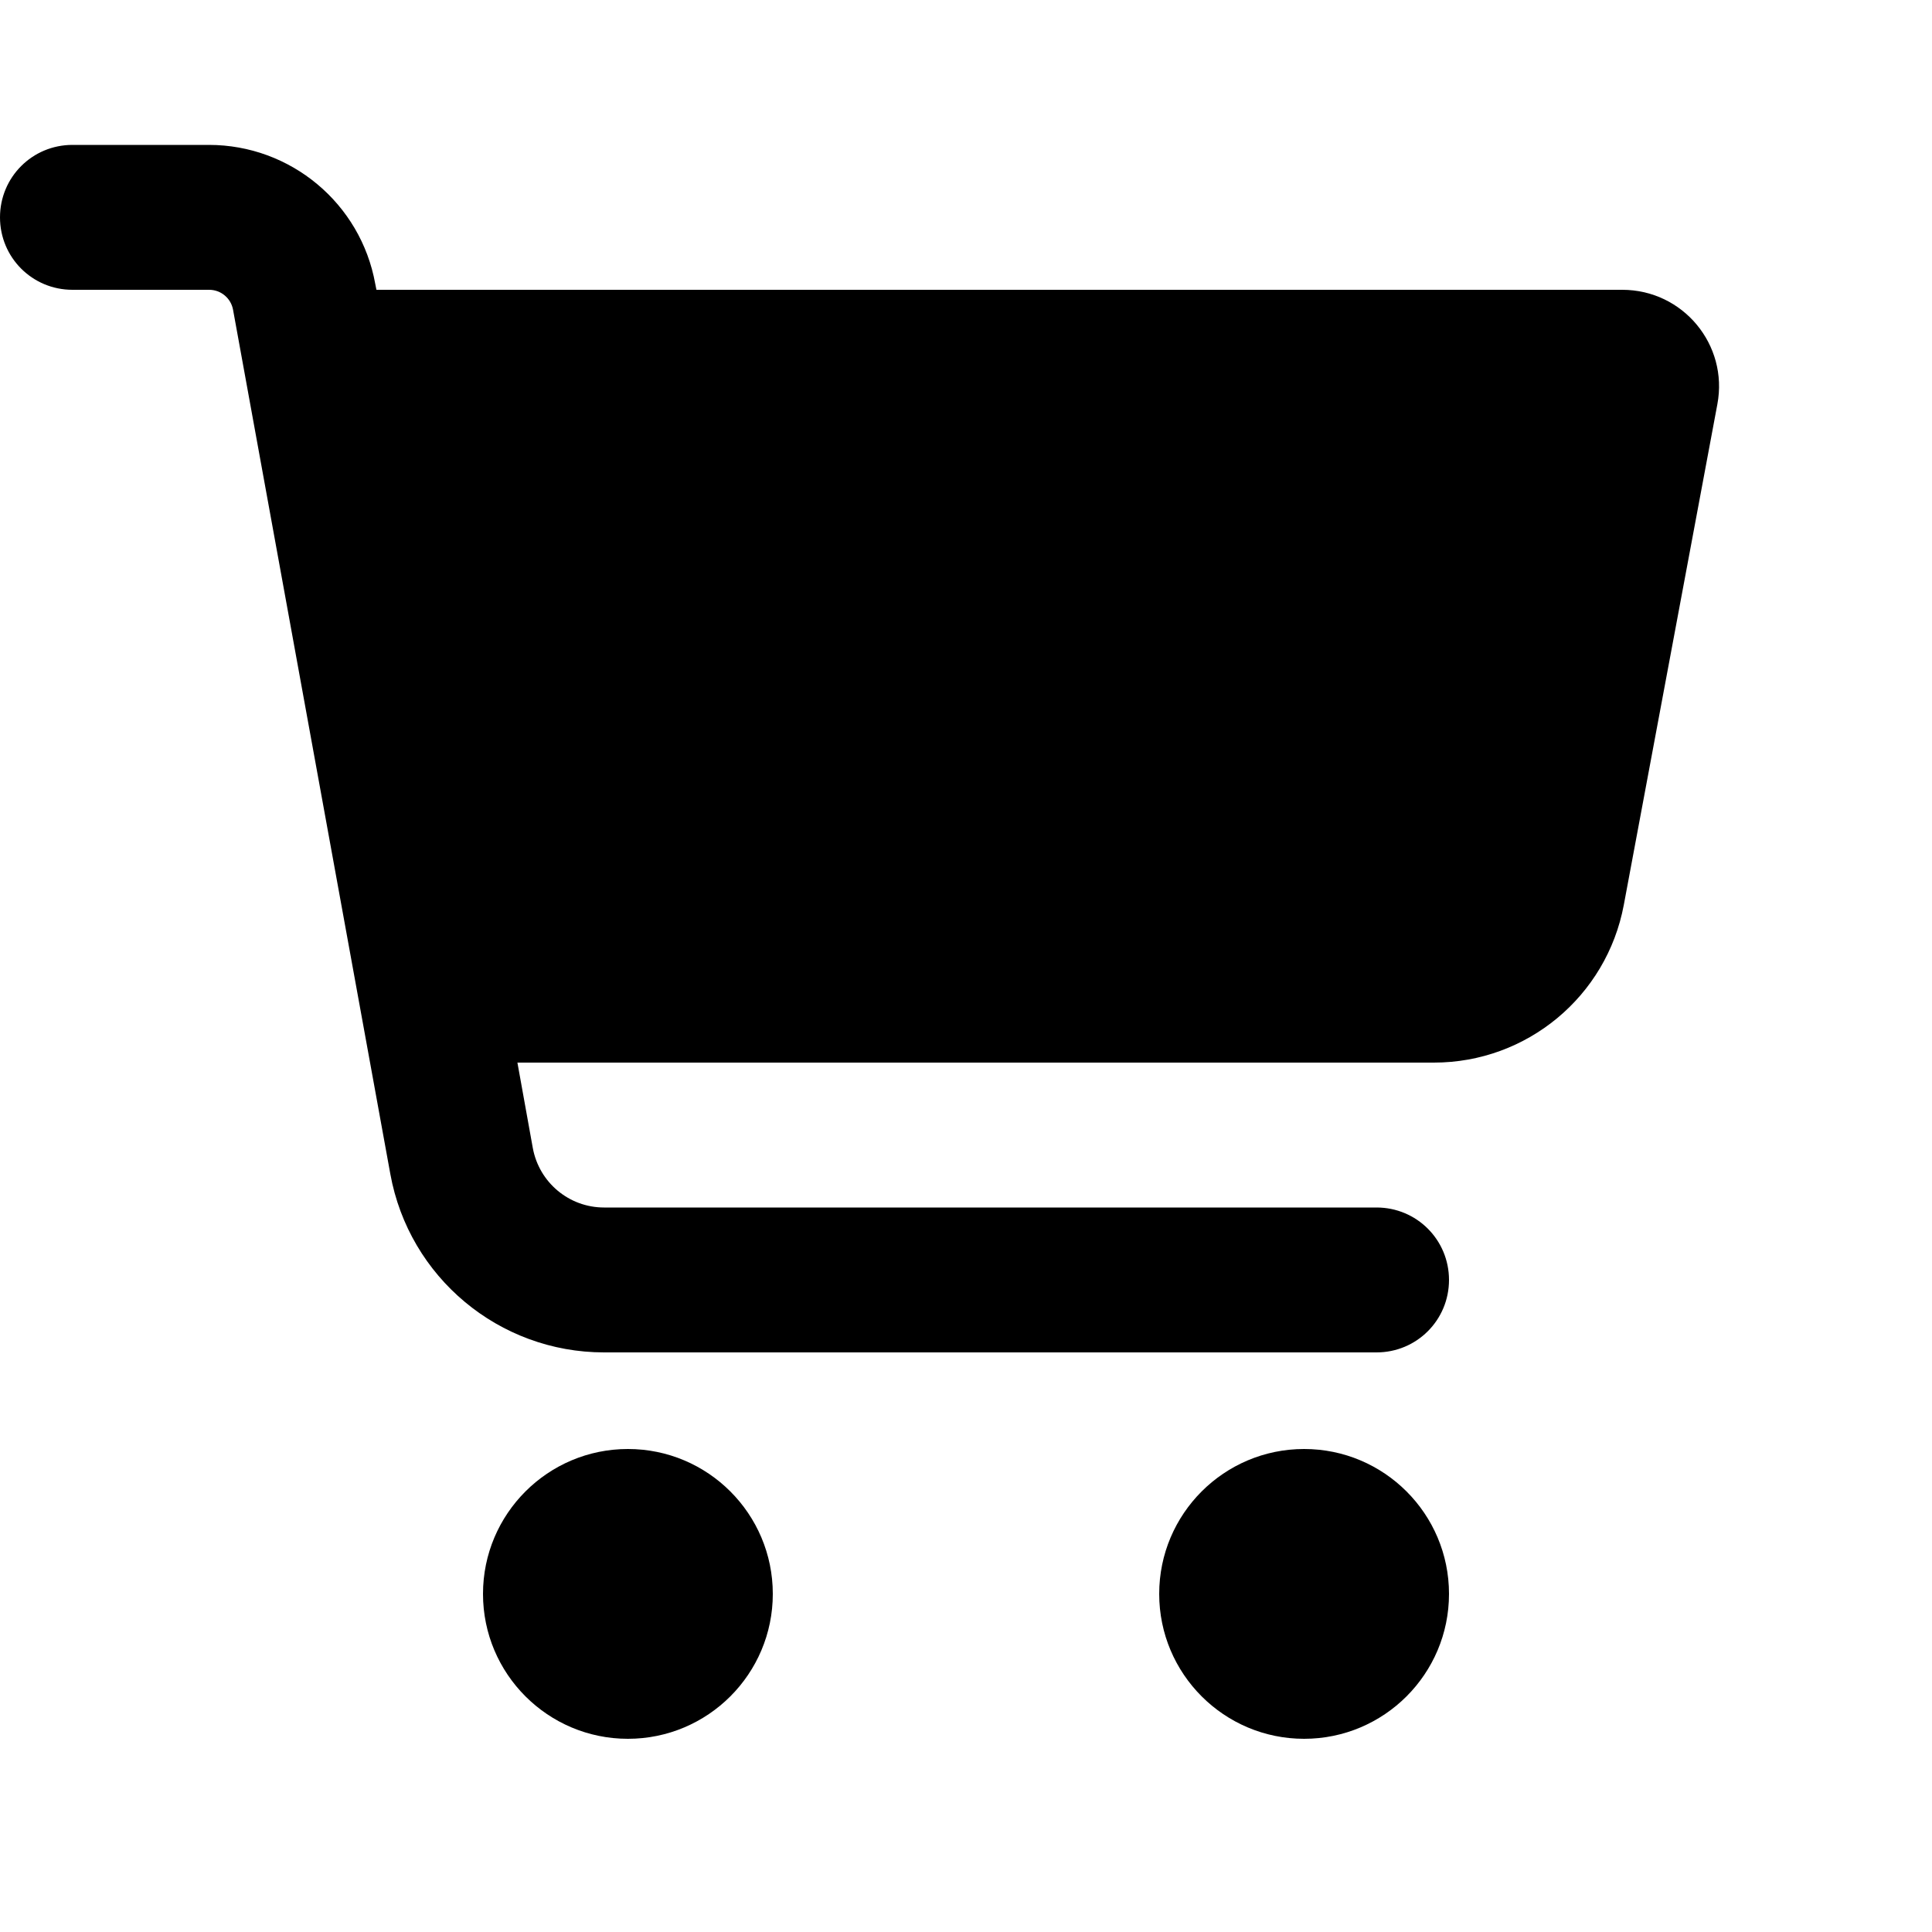
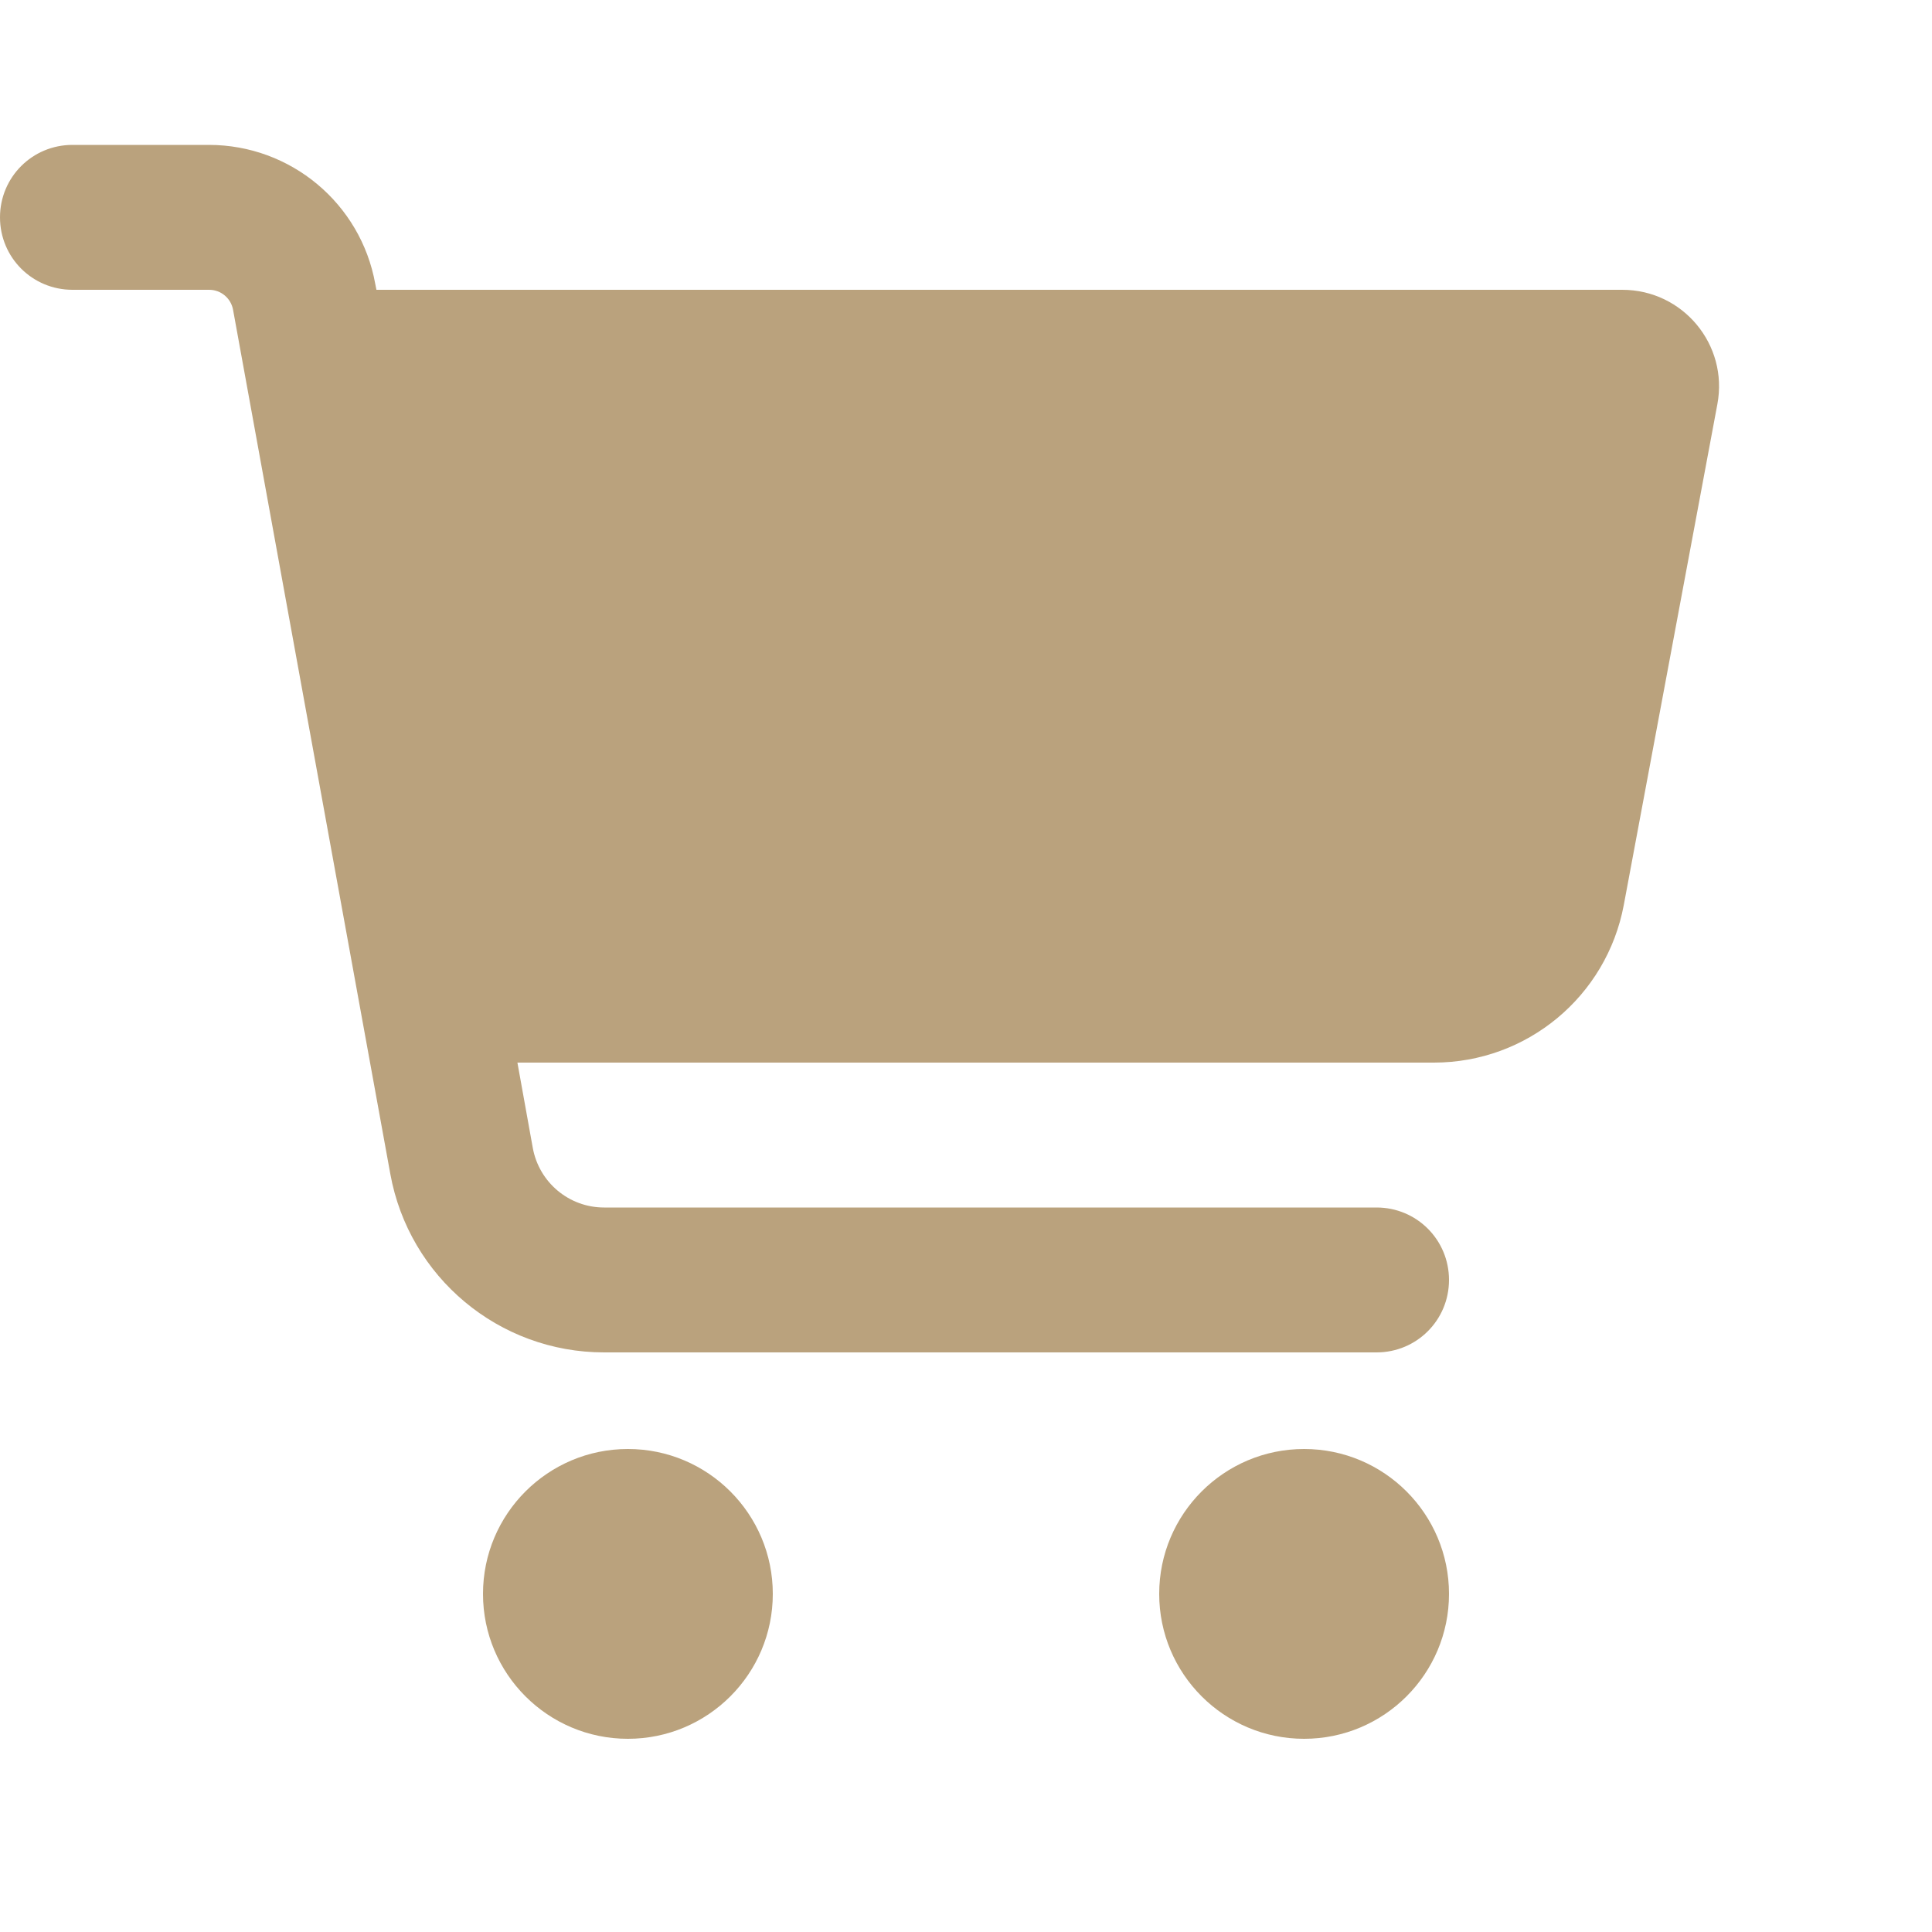
<svg xmlns="http://www.w3.org/2000/svg" viewBox="0 0 640 640">
-   <path d="M24 48C10.7 48 0 58.7 0 72C0 85.3 10.7 96 24 96L69.3 96C73.2 96 76.5 98.8 77.2 102.6L129.3 388.9C135.5 423.1 165.3 448 200.1 448L456 448C469.3 448 480 437.3 480 424C480 410.7 469.3 400 456 400L200.1 400C188.5 400 178.6 391.7 176.5 380.3L171.4 352L475 352C505.8 352 532.2 330.1 537.9 299.8L568.9 133.9C572.6 114.2 557.5 96 537.4 96L124.7 96L124.3 94C119.5 67.4 96.3 48 69.2 48L24 48zM208 576C234.5 576 256 554.5 256 528C256 501.5 234.5 480 208 480C181.5 480 160 501.5 160 528C160 554.5 181.5 576 208 576zM432 576C458.5 576 480 554.5 480 528C480 501.5 458.5 480 432 480C405.5 480 384 501.5 384 528C384 554.5 405.5 576 432 576z" />
+   <path fill="hsl(36, 31%, 61%)" d="M24 48C10.7 48 0 58.7 0 72C0 85.3 10.7 96 24 96L69.3 96C73.2 96 76.5 98.8 77.2 102.6L129.3 388.9C135.5 423.1 165.3 448 200.1 448L456 448C469.3 448 480 437.3 480 424C480 410.7 469.3 400 456 400L200.1 400C188.5 400 178.6 391.7 176.5 380.3L171.4 352L475 352C505.8 352 532.2 330.1 537.9 299.8L568.9 133.9C572.6 114.2 557.5 96 537.4 96L124.7 96L124.3 94C119.5 67.4 96.3 48 69.2 48L24 48zM208 576C234.5 576 256 554.5 256 528C256 501.5 234.5 480 208 480C181.5 480 160 501.5 160 528C160 554.5 181.5 576 208 576zM432 576C458.5 576 480 554.5 480 528C480 501.5 458.5 480 432 480C405.5 480 384 501.5 384 528C384 554.5 405.5 576 432 576z" />
</svg>
